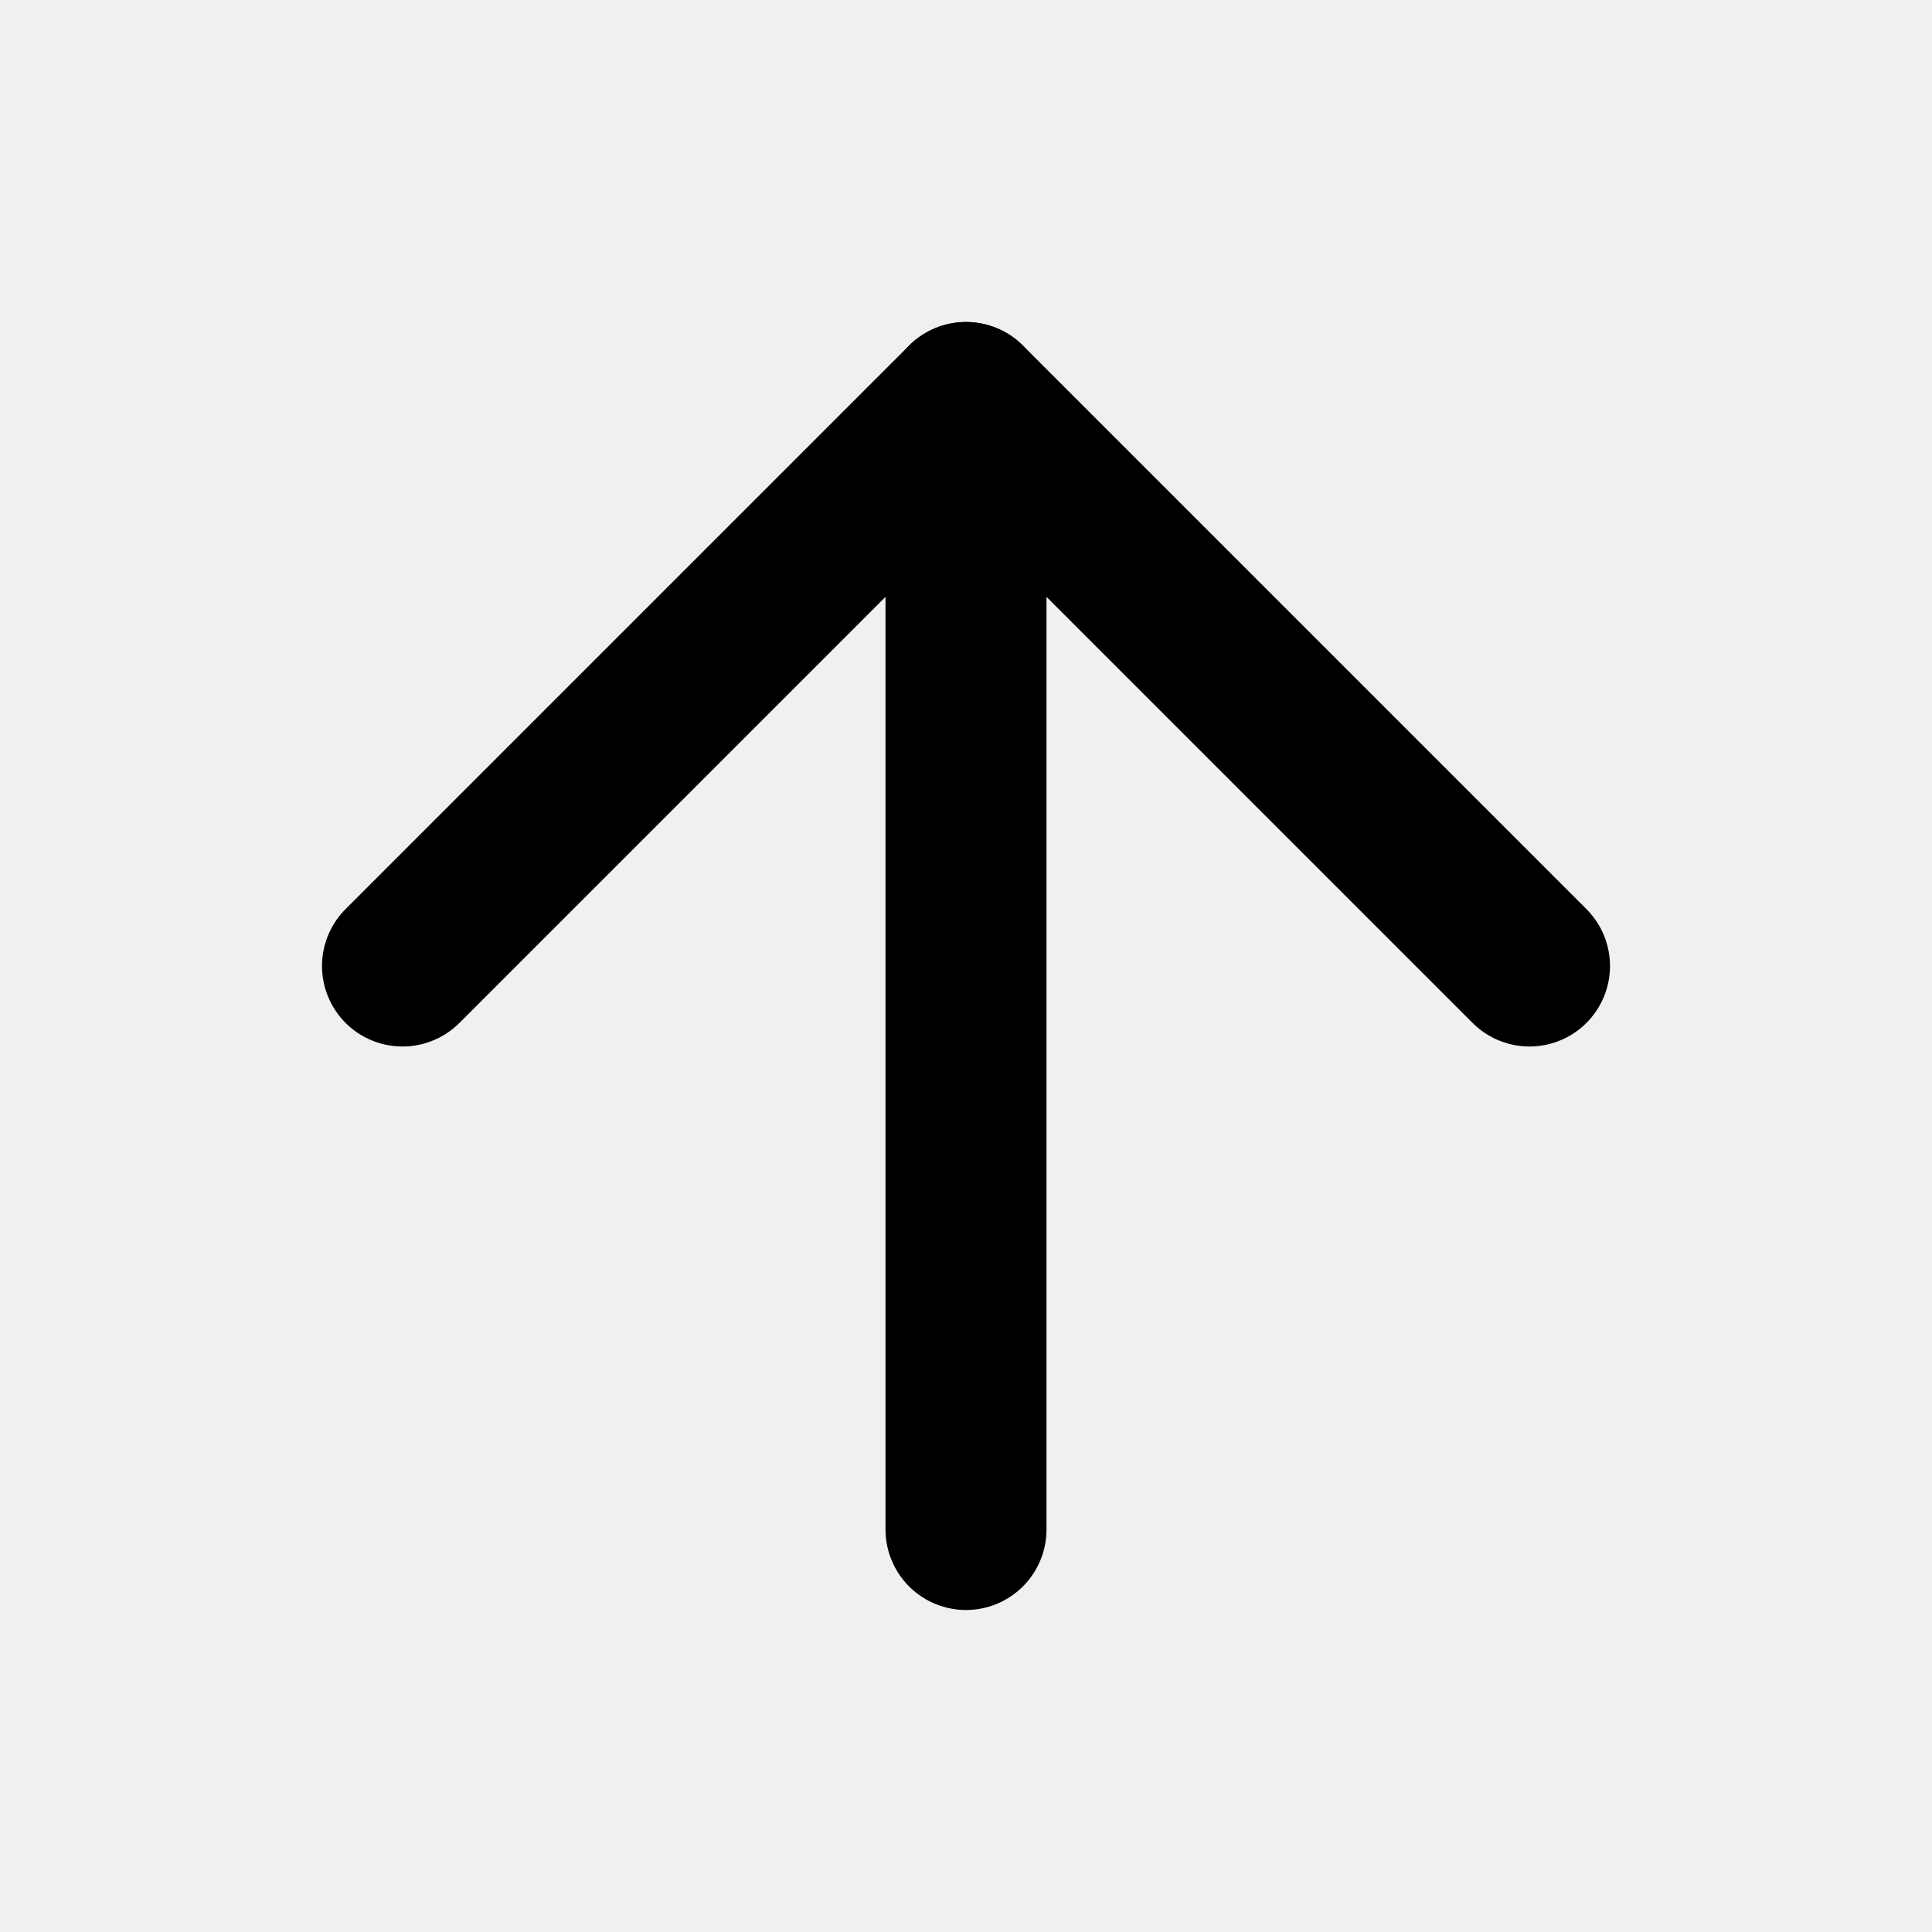
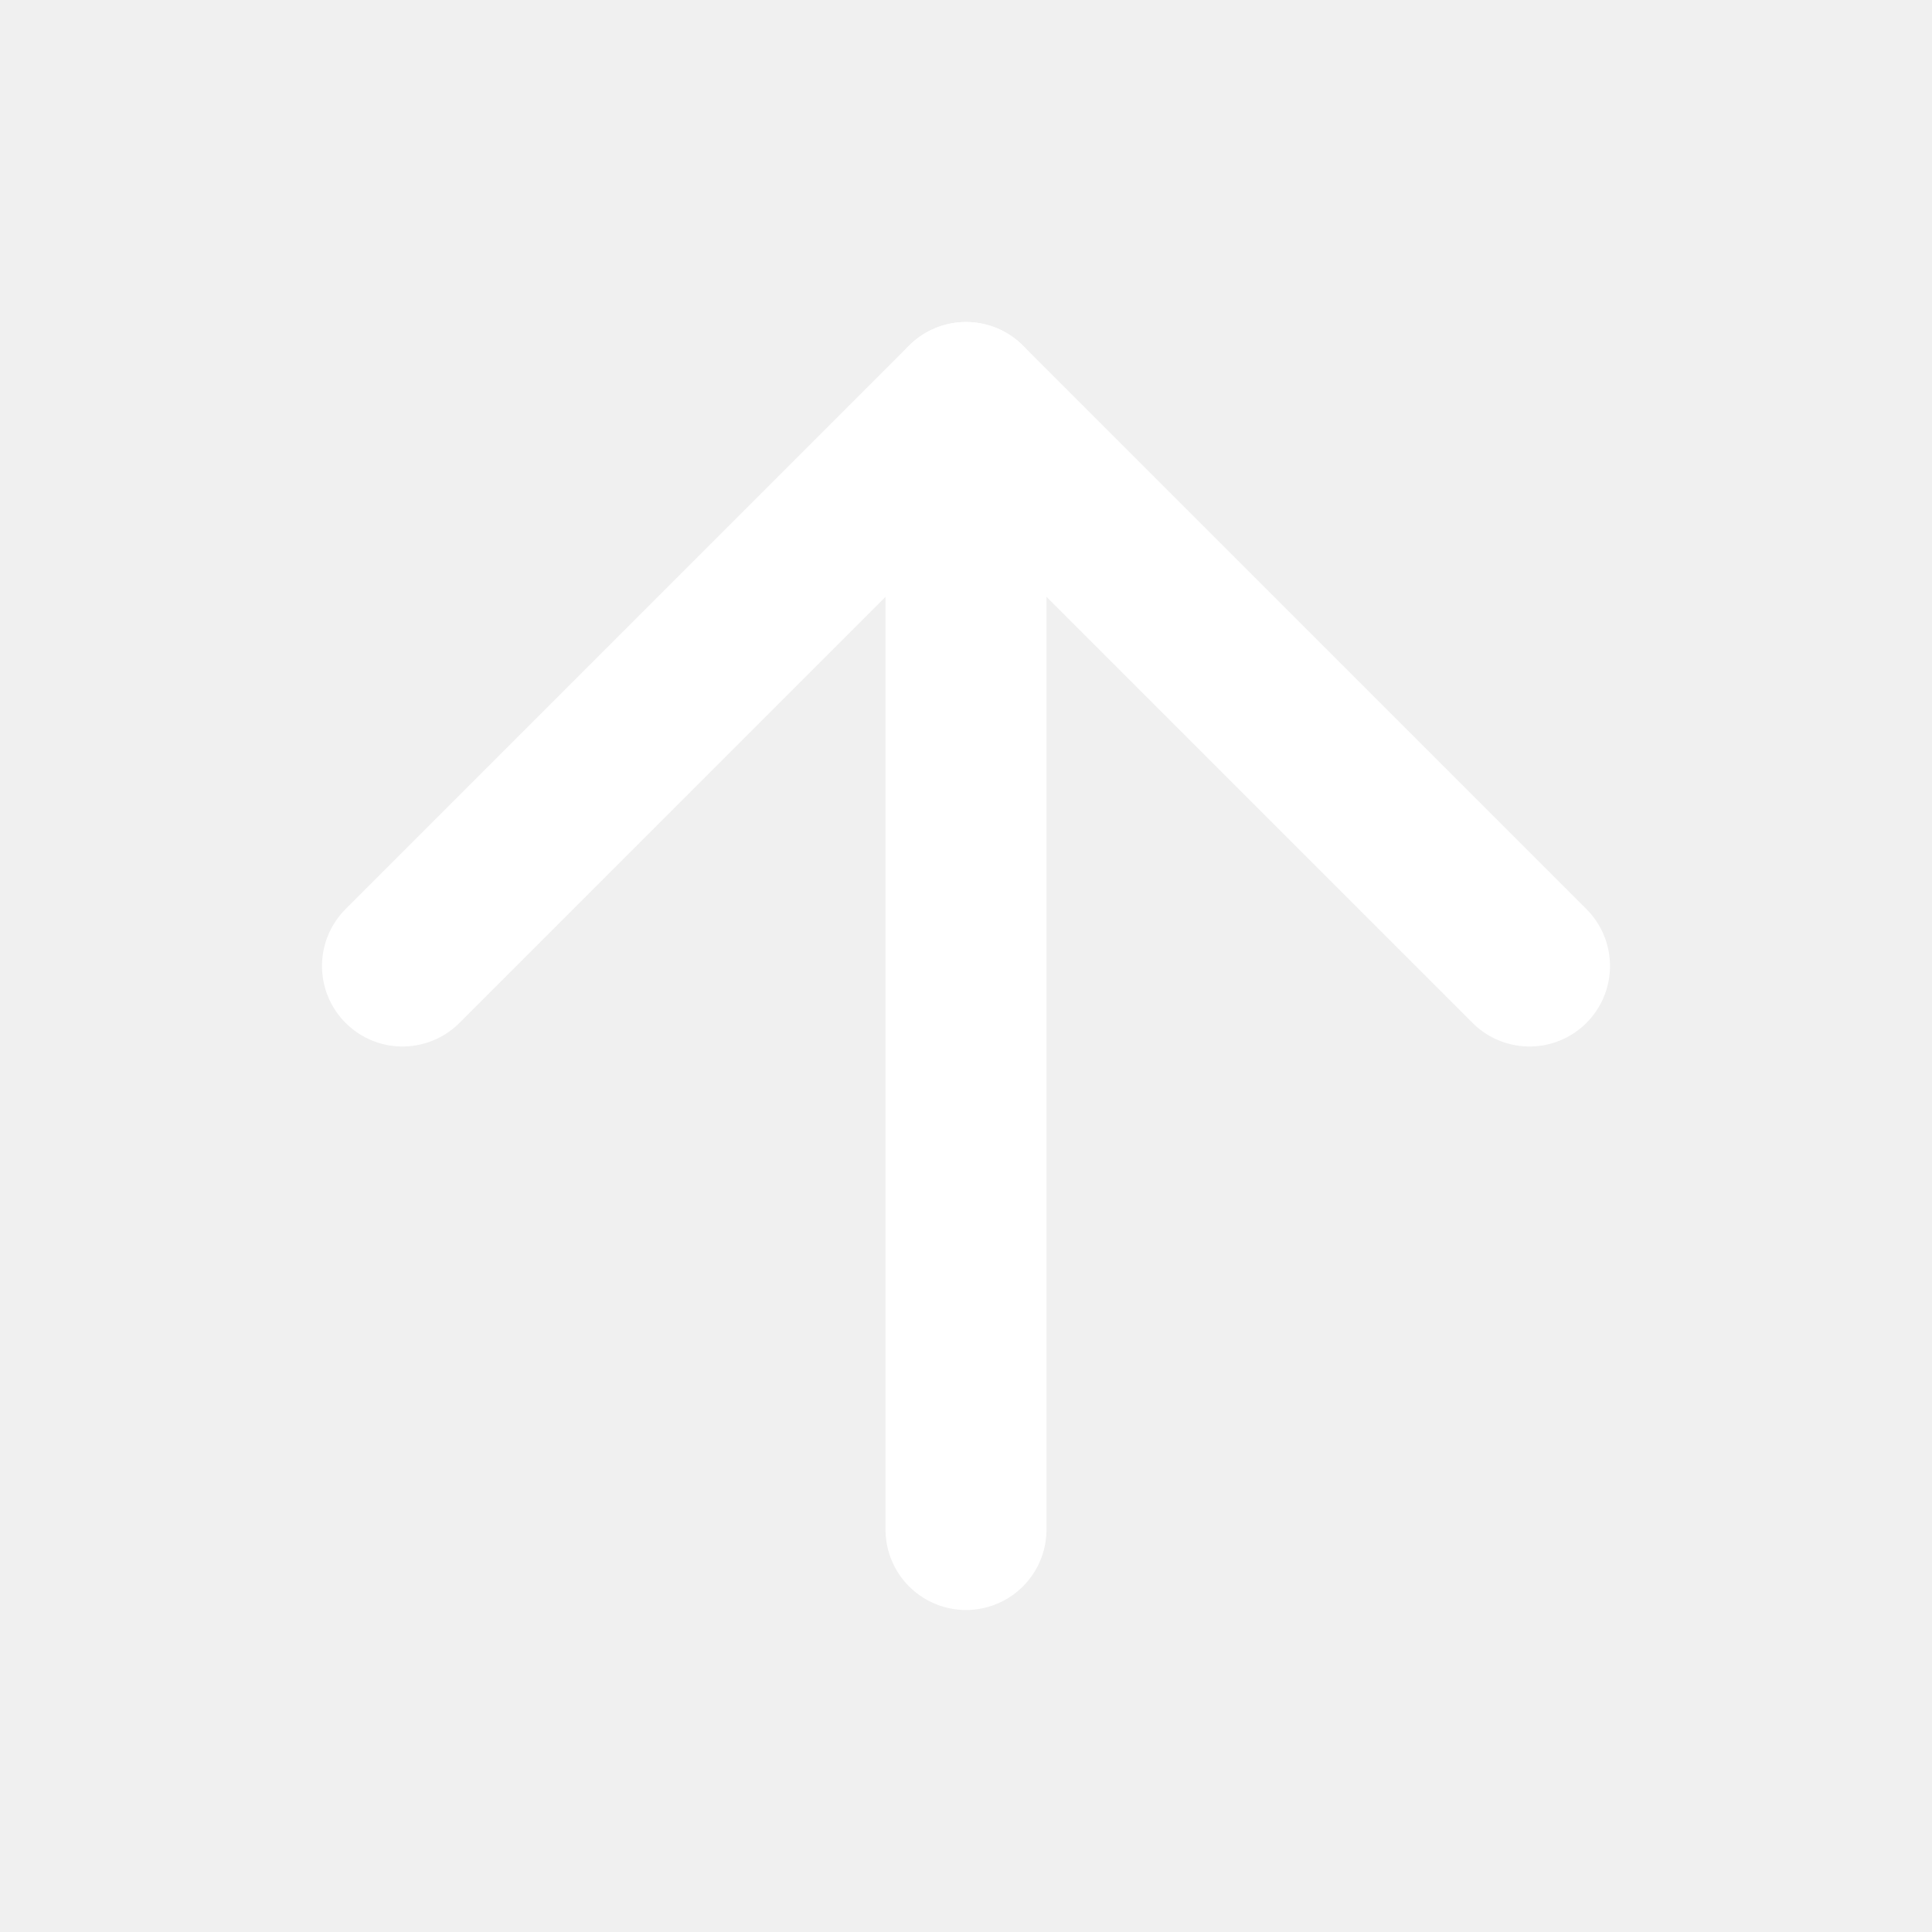
- <svg xmlns="http://www.w3.org/2000/svg" width="24" height="24" viewBox="0 0 24 24" fill="none" stroke="currentColor" stroke-width="2" stroke-linecap="round" stroke-linejoin="round">
+ <svg xmlns="http://www.w3.org/2000/svg" width="24" height="24" viewBox="0 0 24 24" fill="none" stroke="white" stroke-width="2" stroke-linecap="round" stroke-linejoin="round">
  <path d="m5 12 7-7 7 7" />
  <path d="M12 19V5" />
</svg>
